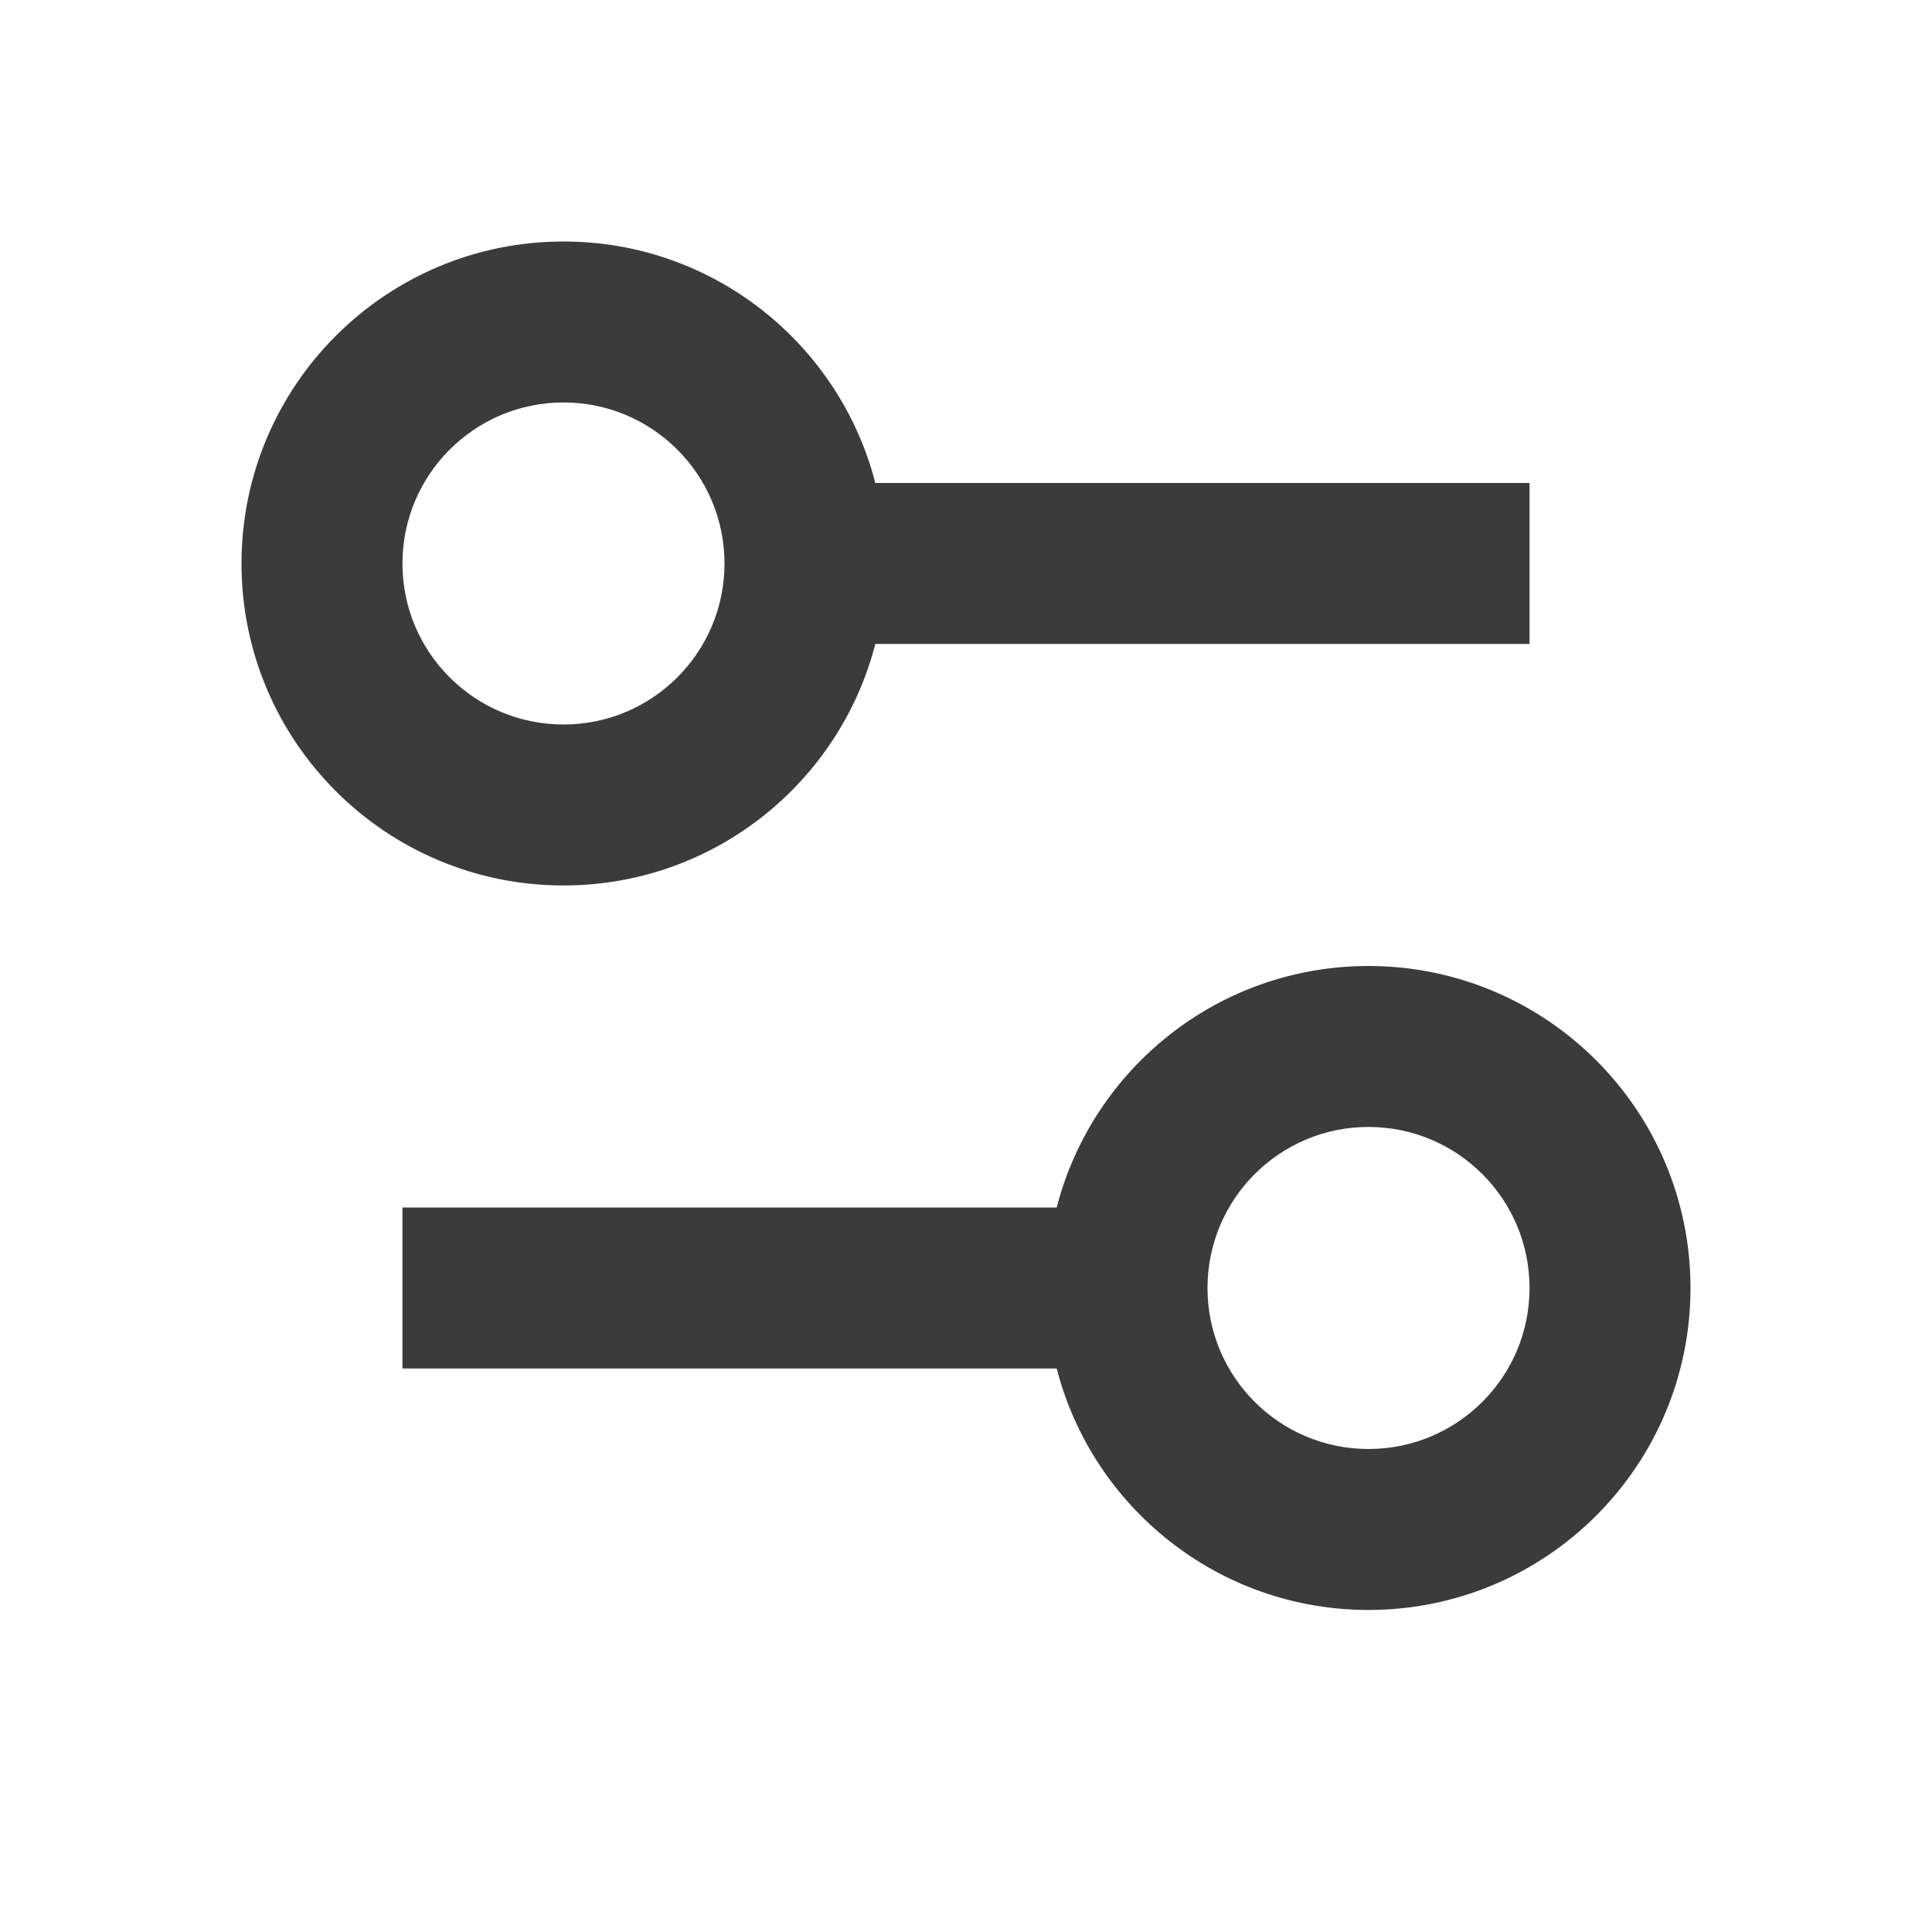
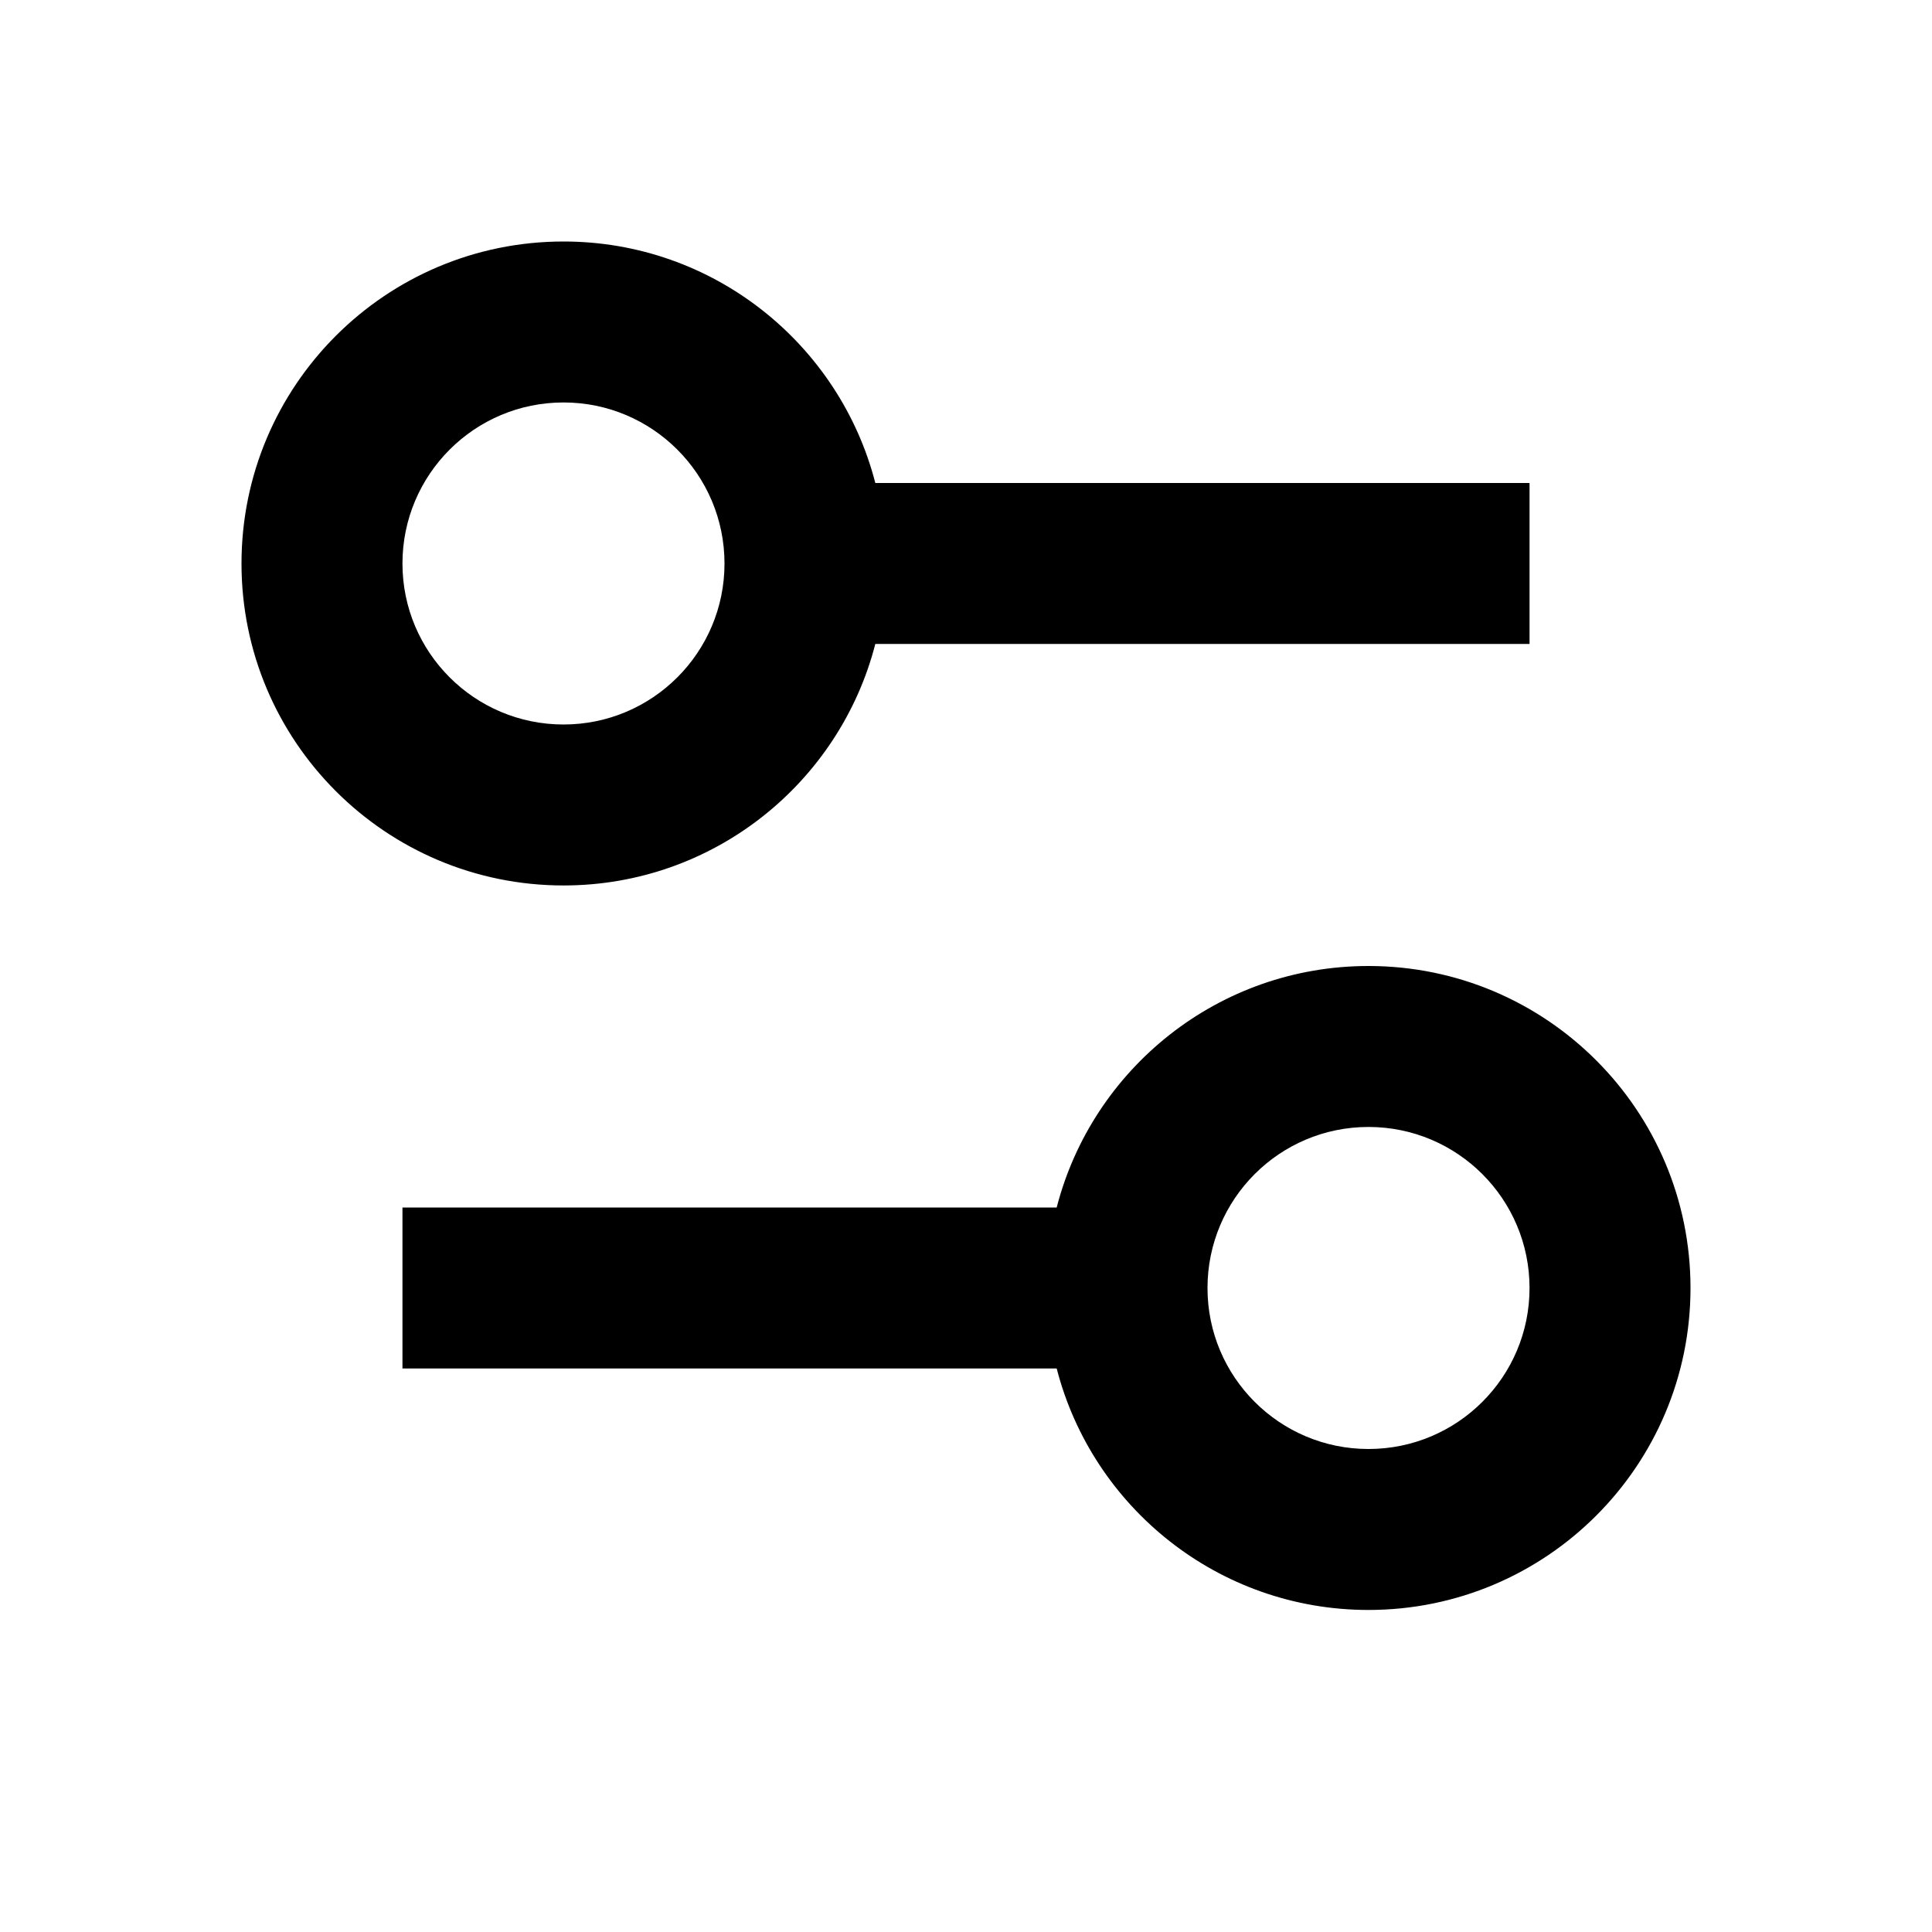
<svg xmlns="http://www.w3.org/2000/svg" width="16" height="16" fill="none">
-   <g style="fill: rgb(0, 0, 0);">
-     <path d="M4.667,2.000C5.909,2.000,6.953,2.850,7.249,4.000L12.667,4.000L12.667,5.333L7.249,5.333C6.953,6.483,5.909,7.333,4.667,7.333C3.194,7.333,2.000,6.139,2.000,4.667C2.000,3.194,3.194,2.000,4.667,2.000ZZM4.667,6.000C5.403,6.000,6.000,5.403,6.000,4.667C6.000,3.930,5.403,3.333,4.667,3.333C3.930,3.333,3.333,3.930,3.333,4.667C3.333,5.403,3.930,6.000,4.667,6.000ZZ" fill-rule="evenodd" clip-rule="evenodd" style="fill: rgb(59, 59, 59); fill-opacity: 1;" class="fills" />
-     <path d="M11.333,13.333C10.091,13.333,9.047,12.483,8.751,11.333L3.333,11.333L3.333,10.000L8.751,10.000C9.047,8.850,10.091,8.000,11.333,8.000C12.806,8.000,14.000,9.194,14.000,10.667C14.000,12.139,12.806,13.333,11.333,13.333ZZM11.333,12.000C12.070,12.000,12.667,11.403,12.667,10.667C12.667,9.930,12.070,9.333,11.333,9.333C10.597,9.333,10.000,9.930,10.000,10.667C10.000,11.403,10.597,12.000,11.333,12.000ZZ" fill-rule="evenodd" clip-rule="evenodd" style="fill: rgb(59, 59, 59); fill-opacity: 1;" class="fills" />
+   <g style="fill: currentColor;">
+     <path d="M4.667,2.000C5.909,2.000,6.953,2.850,7.249,4.000L12.667,4.000L12.667,5.333L7.249,5.333C6.953,6.483,5.909,7.333,4.667,7.333C3.194,7.333,2.000,6.139,2.000,4.667C2.000,3.194,3.194,2.000,4.667,2.000ZZM4.667,6.000C5.403,6.000,6.000,5.403,6.000,4.667C6.000,3.930,5.403,3.333,4.667,3.333C3.930,3.333,3.333,3.930,3.333,4.667C3.333,5.403,3.930,6.000,4.667,6.000ZZ" fill-rule="evenodd" clip-rule="evenodd" style="fill: currentColor; fill-opacity: 1;" class="fills" />
+     <path d="M11.333,13.333C10.091,13.333,9.047,12.483,8.751,11.333L3.333,11.333L3.333,10.000L8.751,10.000C9.047,8.850,10.091,8.000,11.333,8.000C12.806,8.000,14.000,9.194,14.000,10.667C14.000,12.139,12.806,13.333,11.333,13.333ZZM11.333,12.000C12.070,12.000,12.667,11.403,12.667,10.667C12.667,9.930,12.070,9.333,11.333,9.333C10.597,9.333,10.000,9.930,10.000,10.667C10.000,11.403,10.597,12.000,11.333,12.000ZZ" fill-rule="evenodd" clip-rule="evenodd" style="fill: currentColor; fill-opacity: 1;" class="fills" />
  </g>
</svg>
